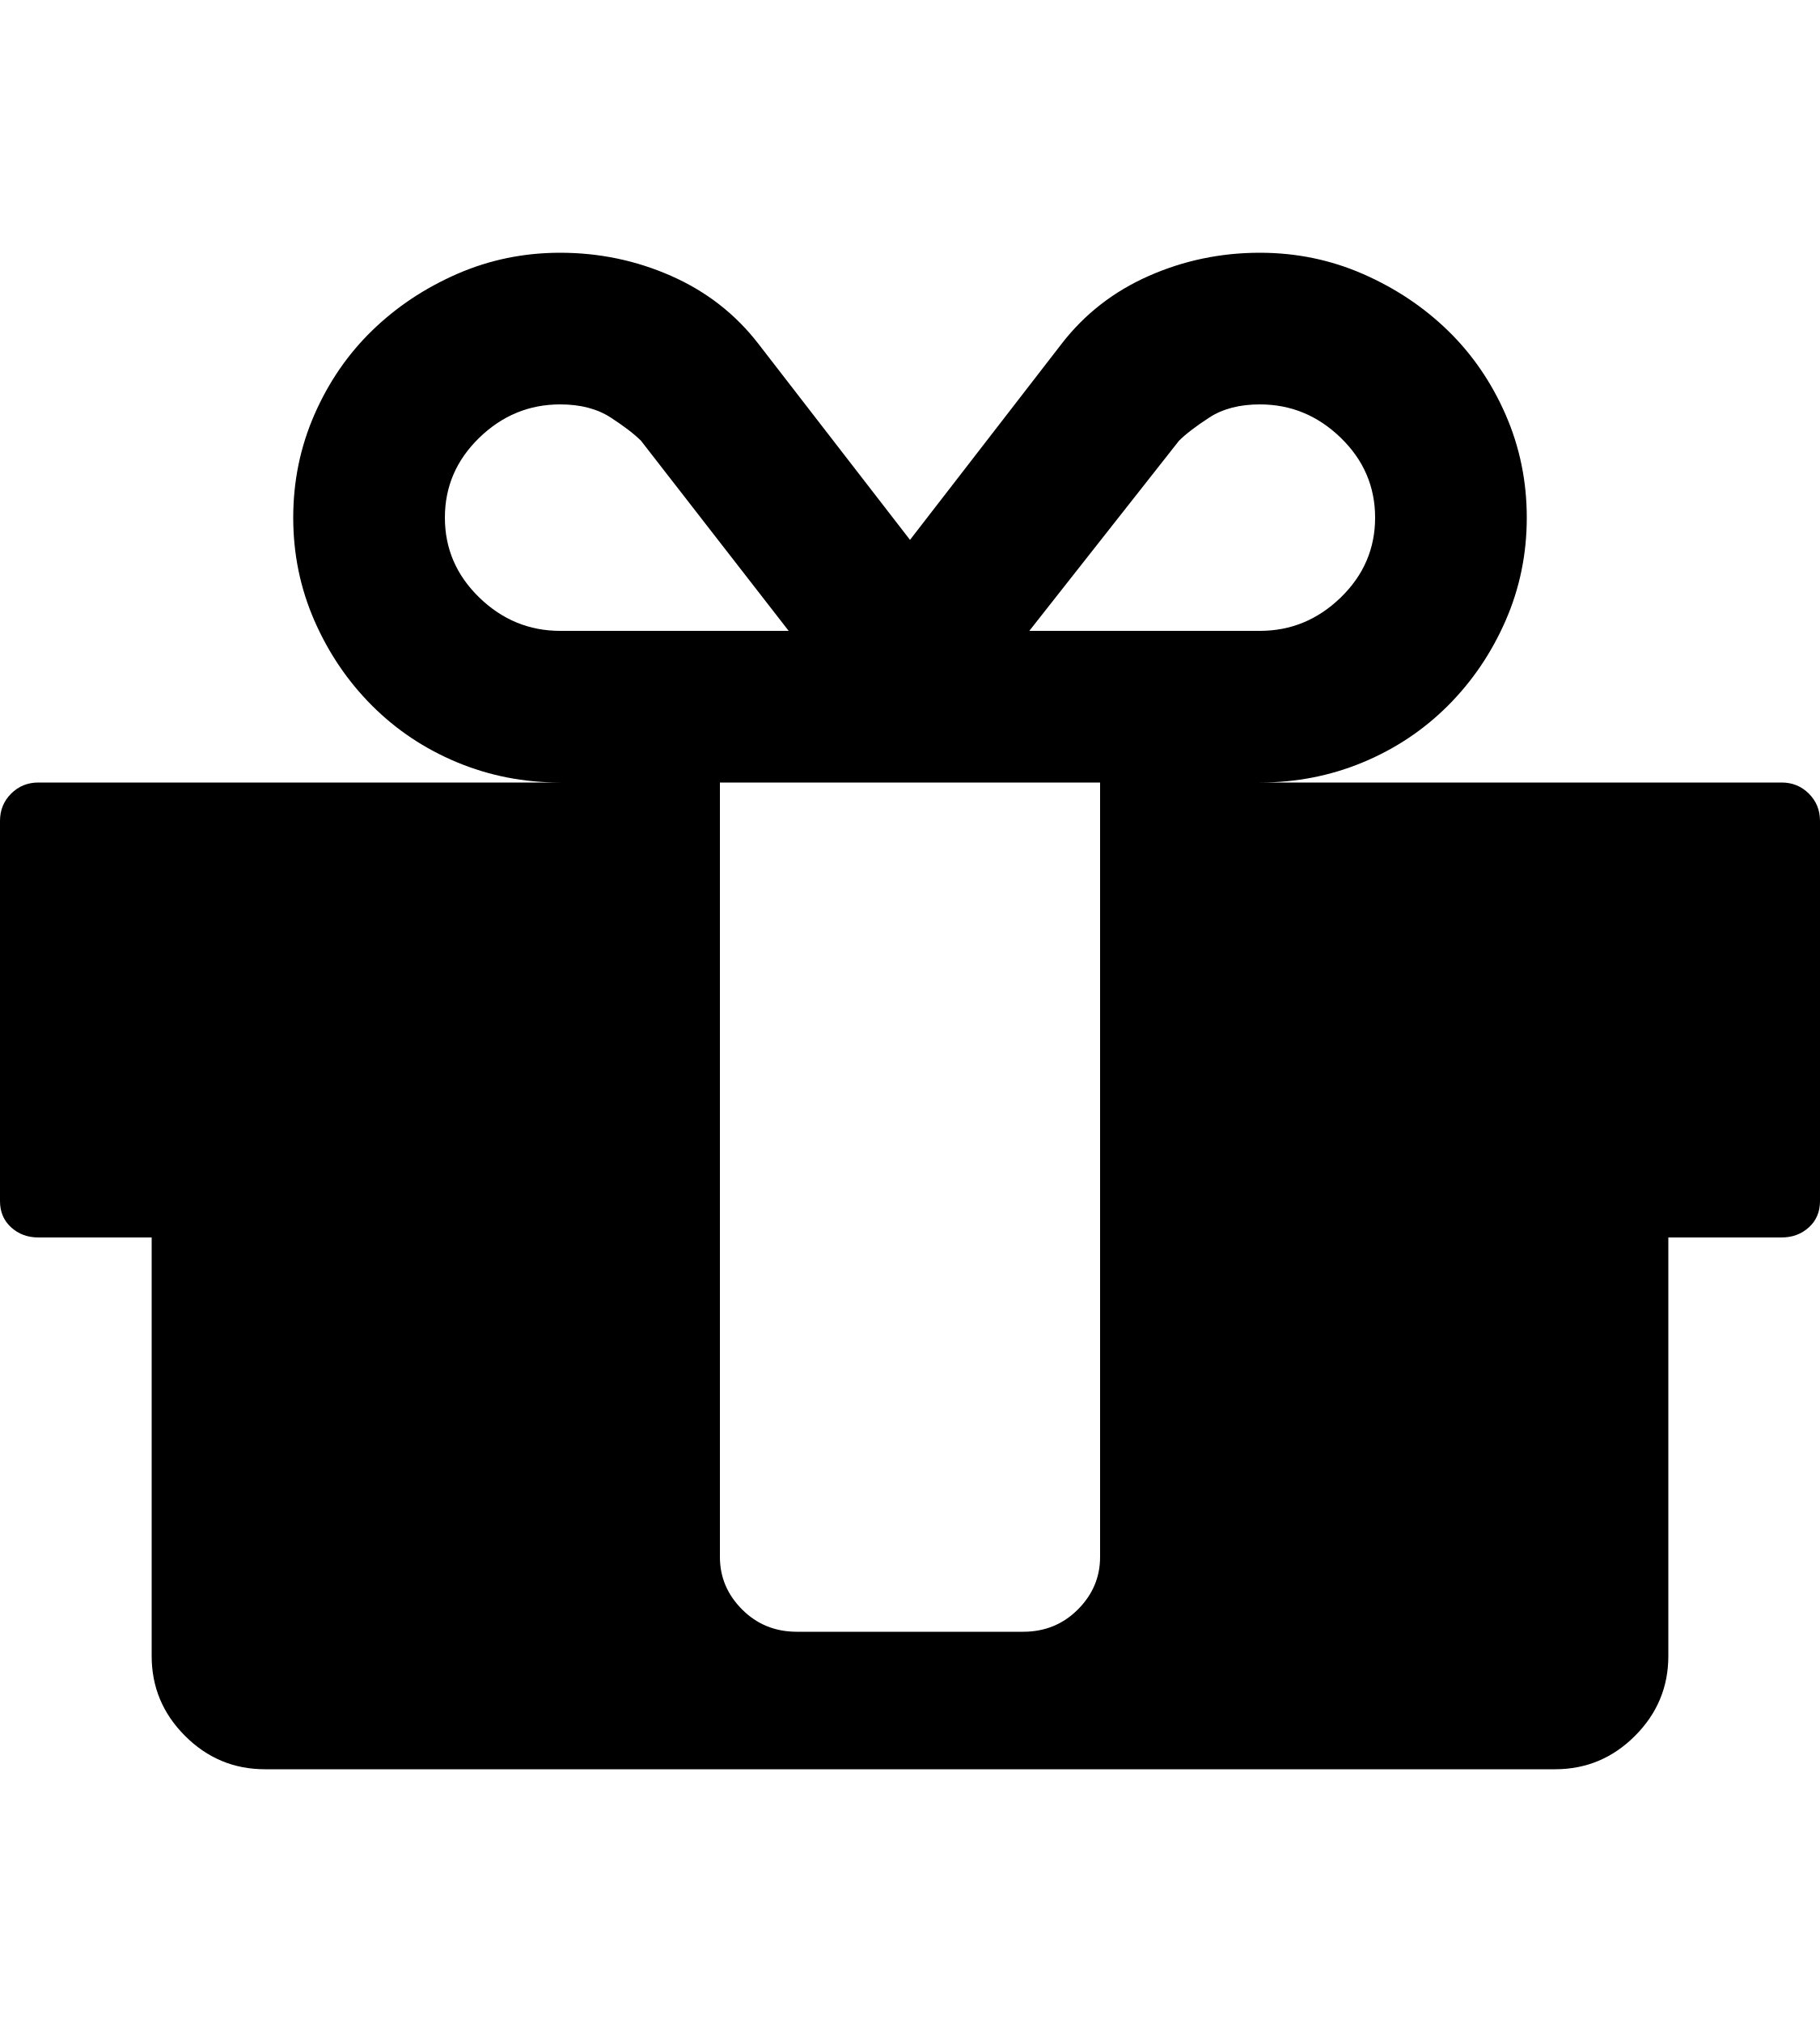
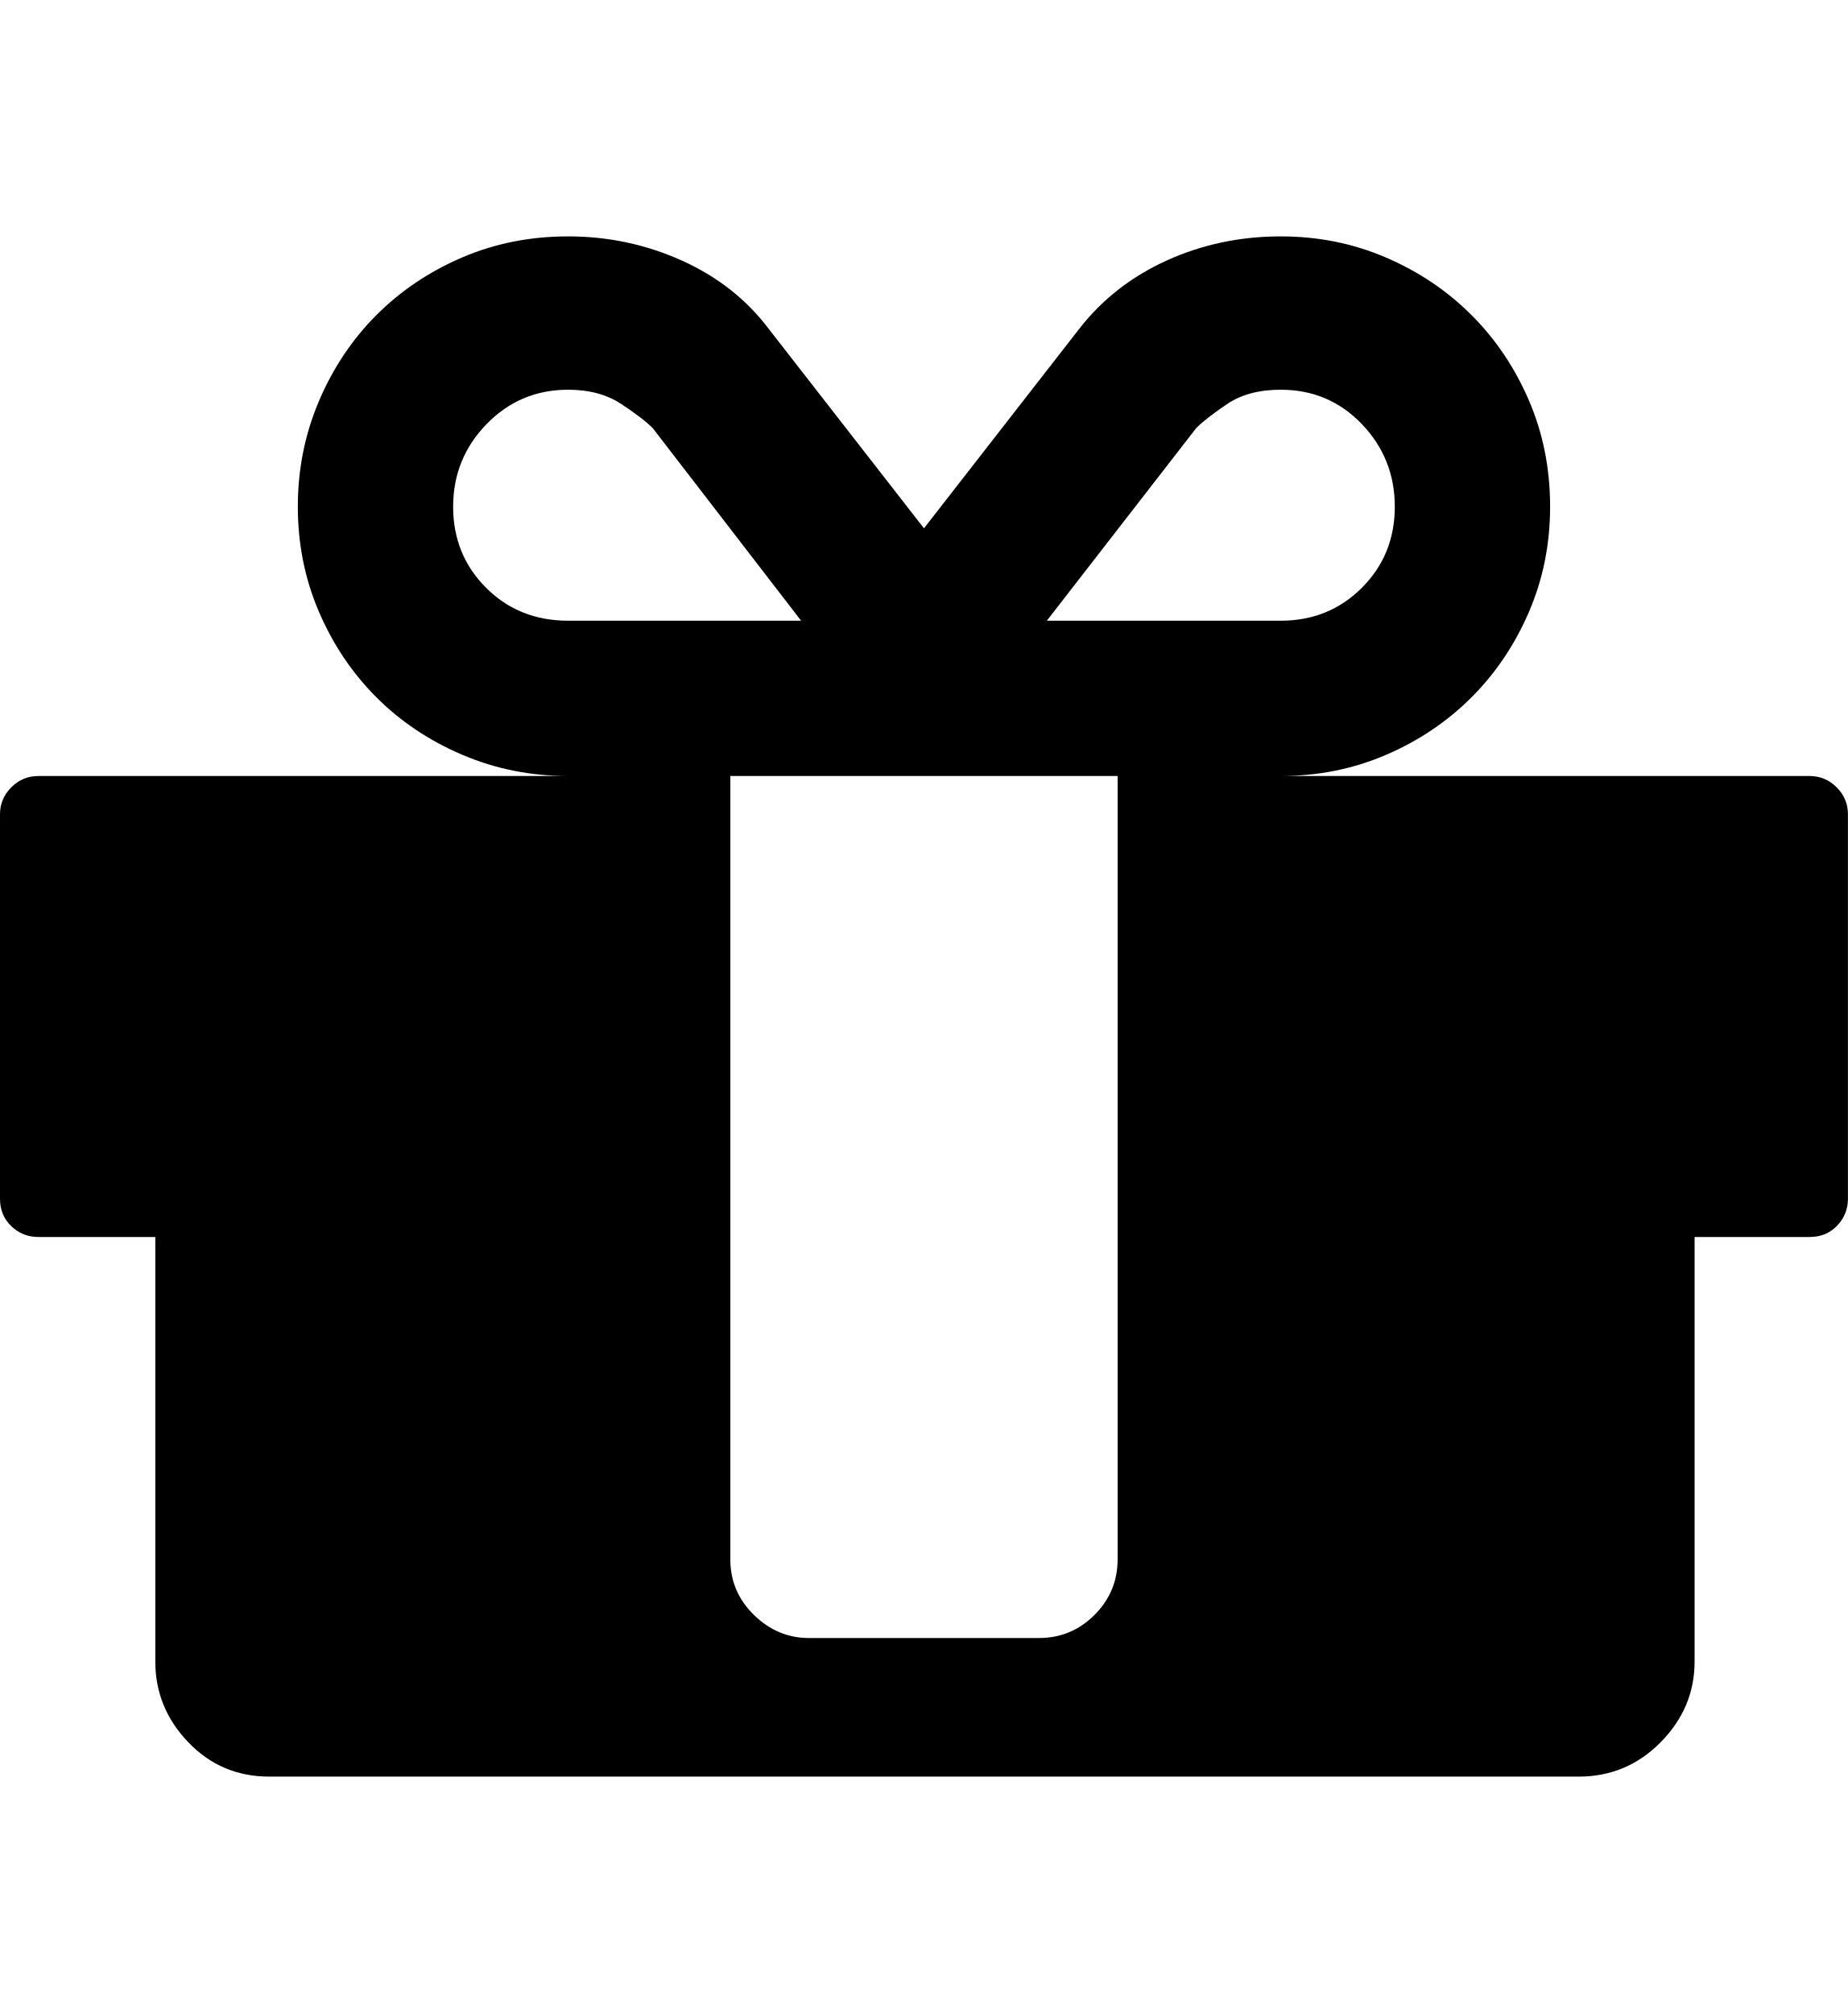
- <svg xmlns="http://www.w3.org/2000/svg" height="1000px" width="900px">
+ <svg xmlns="http://www.w3.org/2000/svg" height="1000px" width="917.969px">
  <g>
-     <path d="M0 594c0 0 0 -188 0 -188c0 -5.333 1.833 -9.833 5.5 -13.5c3.667 -3.667 8.167 -5.5 13.5 -5.5c0 0 258 0 258 0c-18 0 -35 -3.333 -51 -10c-16 -6.667 -30 -16 -42 -28c-12 -12 -21.5 -26 -28.5 -42c-7 -16 -10.5 -33 -10.5 -51c0 -18 3.5 -35 10.5 -51c7 -16 16.5 -29.833 28.5 -41.5c12 -11.667 26 -21 42 -28c16 -7 33 -10.5 51 -10.5c19.333 0 37.667 3.833 55 11.5c17.333 7.667 31.667 18.833 43 33.5c0 0 75 97 75 97c0 0 75 -97 75 -97c11.333 -14.667 25.667 -25.833 43 -33.5c17.333 -7.667 35.667 -11.5 55 -11.5c18 0 35 3.5 51 10.5c16 7 30 16.333 42 28c12 11.667 21.5 25.5 28.5 41.5c7 16 10.5 33 10.5 51c0 18 -3.5 35 -10.5 51c-7 16 -16.5 30 -28.5 42c-12 12 -26 21.333 -42 28c-16 6.667 -33 10 -51 10c0 0 258 0 258 0c5.333 0 9.833 1.833 13.5 5.5c3.667 3.667 5.5 8.167 5.5 13.5c0 0 0 188 0 188c0 5.333 -1.833 9.667 -5.5 13c-3.667 3.333 -8.167 5 -13.5 5c0 0 -56 0 -56 0c0 0 0 207 0 207c0 15.333 -5.5 28.5 -16.5 39.5c-11 11 -24.167 16.5 -39.5 16.5c0 0 -638 0 -638 0c-15.333 0 -28.5 -5.5 -39.5 -16.5c-11 -11 -16.5 -24.167 -16.5 -39.5c0 0 0 -207 0 -207c0 0 -56 0 -56 0c-5.333 0 -9.833 -1.667 -13.5 -5c-3.667 -3.333 -5.5 -7.667 -5.5 -13c0 0 0 0 0 0m220 -338c0 15.333 5.667 28.5 17 39.5c11.333 11 24.667 16.5 40 16.5c0 0 113 0 113 0c0 0 -73 -94 -73 -94c-3.333 -3.333 -8.333 -7.167 -15 -11.5c-6.667 -4.333 -15 -6.5 -25 -6.5c-15.333 0 -28.667 5.5 -40 16.5c-11.333 11 -17 24.167 -17 39.5c0 0 0 0 0 0m136 514c0 10 3.667 18.667 11 26c7.333 7.333 16.333 11 27 11c0 0 112 0 112 0c10.667 0 19.667 -3.667 27 -11c7.333 -7.333 11 -16 11 -26c0 0 0 -383 0 -383c0 0 -188 0 -188 0c0 0 0 383 0 383c0 0 0 0 0 0m153 -458c0 0 114 0 114 0c15.333 0 28.667 -5.5 40 -16.5c11.333 -11 17 -24.167 17 -39.5c0 -15.333 -5.667 -28.5 -17 -39.5c-11.333 -11 -24.667 -16.5 -40 -16.5c-10 0 -18.333 2.167 -25 6.5c-6.667 4.333 -11.667 8.167 -15 11.5c0 0 -74 94 -74 94" />
+     <path d="M0 595.459c0 0 0 -190.918 0 -190.918c0 -5.208 1.872 -9.684 5.615 -13.428c3.744 -3.743 8.22 -5.615 13.428 -5.615c0 0 263.184 0 263.184 0c-18.555 0 -36.052 -3.499 -52.491 -10.498c-16.438 -6.999 -30.68 -16.52 -42.724 -28.564c-12.045 -12.045 -21.566 -26.205 -28.565 -42.481c-6.998 -16.276 -10.498 -33.691 -10.498 -52.246c0 -18.555 3.5 -36.051 10.498 -52.49c6.999 -16.439 16.52 -30.681 28.565 -42.725c12.044 -12.044 26.204 -21.566 42.48 -28.564c16.276 -6.999 33.854 -10.498 52.735 -10.498c19.856 0 38.655 3.987 56.396 11.963c17.741 7.975 32.145 19.287 43.213 33.935c0 0 77.148 99.121 77.148 99.121c0 0 77.149 -99.121 77.149 -99.121c11.393 -14.648 25.879 -25.96 43.457 -33.935c17.578 -7.976 36.458 -11.963 56.64 -11.963c18.555 0 35.971 3.499 52.247 10.498c16.276 6.998 30.436 16.52 42.48 28.564c12.044 12.044 21.566 26.205 28.564 42.481c6.999 16.276 10.499 33.854 10.499 52.734c0 18.555 -3.5 35.97 -10.499 52.246c-6.998 16.276 -16.52 30.436 -28.564 42.481c-12.044 12.044 -26.204 21.565 -42.48 28.564c-16.276 6.999 -33.692 10.498 -52.247 10.498c0 0 262.696 0 262.696 0c5.208 0 9.684 1.872 13.428 5.615c3.743 3.744 5.615 8.22 5.615 13.428c0 0 0 190.918 0 190.918c0 5.208 -1.791 9.684 -5.371 13.428c-3.581 3.743 -8.138 5.615 -13.672 5.615c0 0 -57.129 0 -57.129 0c0 0 0 210.937 0 210.937c0 15.3 -5.615 28.646 -16.846 40.04c-11.23 11.393 -24.821 17.089 -40.771 17.089c0 0 -650.391 0 -650.391 0c-15.95 0 -29.378 -5.696 -40.283 -17.089c-10.905 -11.394 -16.358 -24.74 -16.358 -40.04c0 0 0 -210.937 0 -210.937c0 0 -58.105 0 -58.105 0c-5.208 0 -9.684 -1.79 -13.428 -5.371c-3.743 -3.581 -5.615 -8.138 -5.615 -13.672c0 0 0 0 0 0m225.098 -343.75c0 15.951 5.452 29.378 16.357 40.283c10.905 10.905 24.496 16.358 40.772 16.358c0 0 115.722 0 115.722 0c0 0 -73.73 -95.704 -73.73 -95.704c-3.255 -3.255 -8.464 -7.242 -15.625 -11.962c-7.162 -4.72 -15.951 -7.08 -26.367 -7.08c-15.951 0 -29.46 5.696 -40.528 17.089c-11.067 11.394 -16.601 25.065 -16.601 41.016c0 0 0 0 0 0m137.695 522.949c0 10.742 3.906 19.938 11.719 27.588c7.812 7.65 16.927 11.475 27.343 11.475c0 0 114.258 0 114.258 0c10.742 0 19.938 -3.825 27.588 -11.475c7.65 -7.65 11.475 -16.846 11.475 -27.588c0 0 0 -389.16 0 -389.16c0 0 -192.383 0 -192.383 0c0 0 0 389.16 0 389.16c0 0 0 0 0 0m157.227 -466.308c0 0 116.21 0 116.21 0c15.951 0 29.379 -5.453 40.284 -16.358c10.905 -10.905 16.357 -24.332 16.357 -40.283c0 -15.951 -5.452 -29.622 -16.357 -41.016c-10.905 -11.393 -24.333 -17.089 -40.284 -17.089c-10.742 0 -19.612 2.36 -26.611 7.08c-6.999 4.72 -12.126 8.707 -15.381 11.963c0 0 -74.218 95.703 -74.218 95.703" />
  </g>
</svg>
